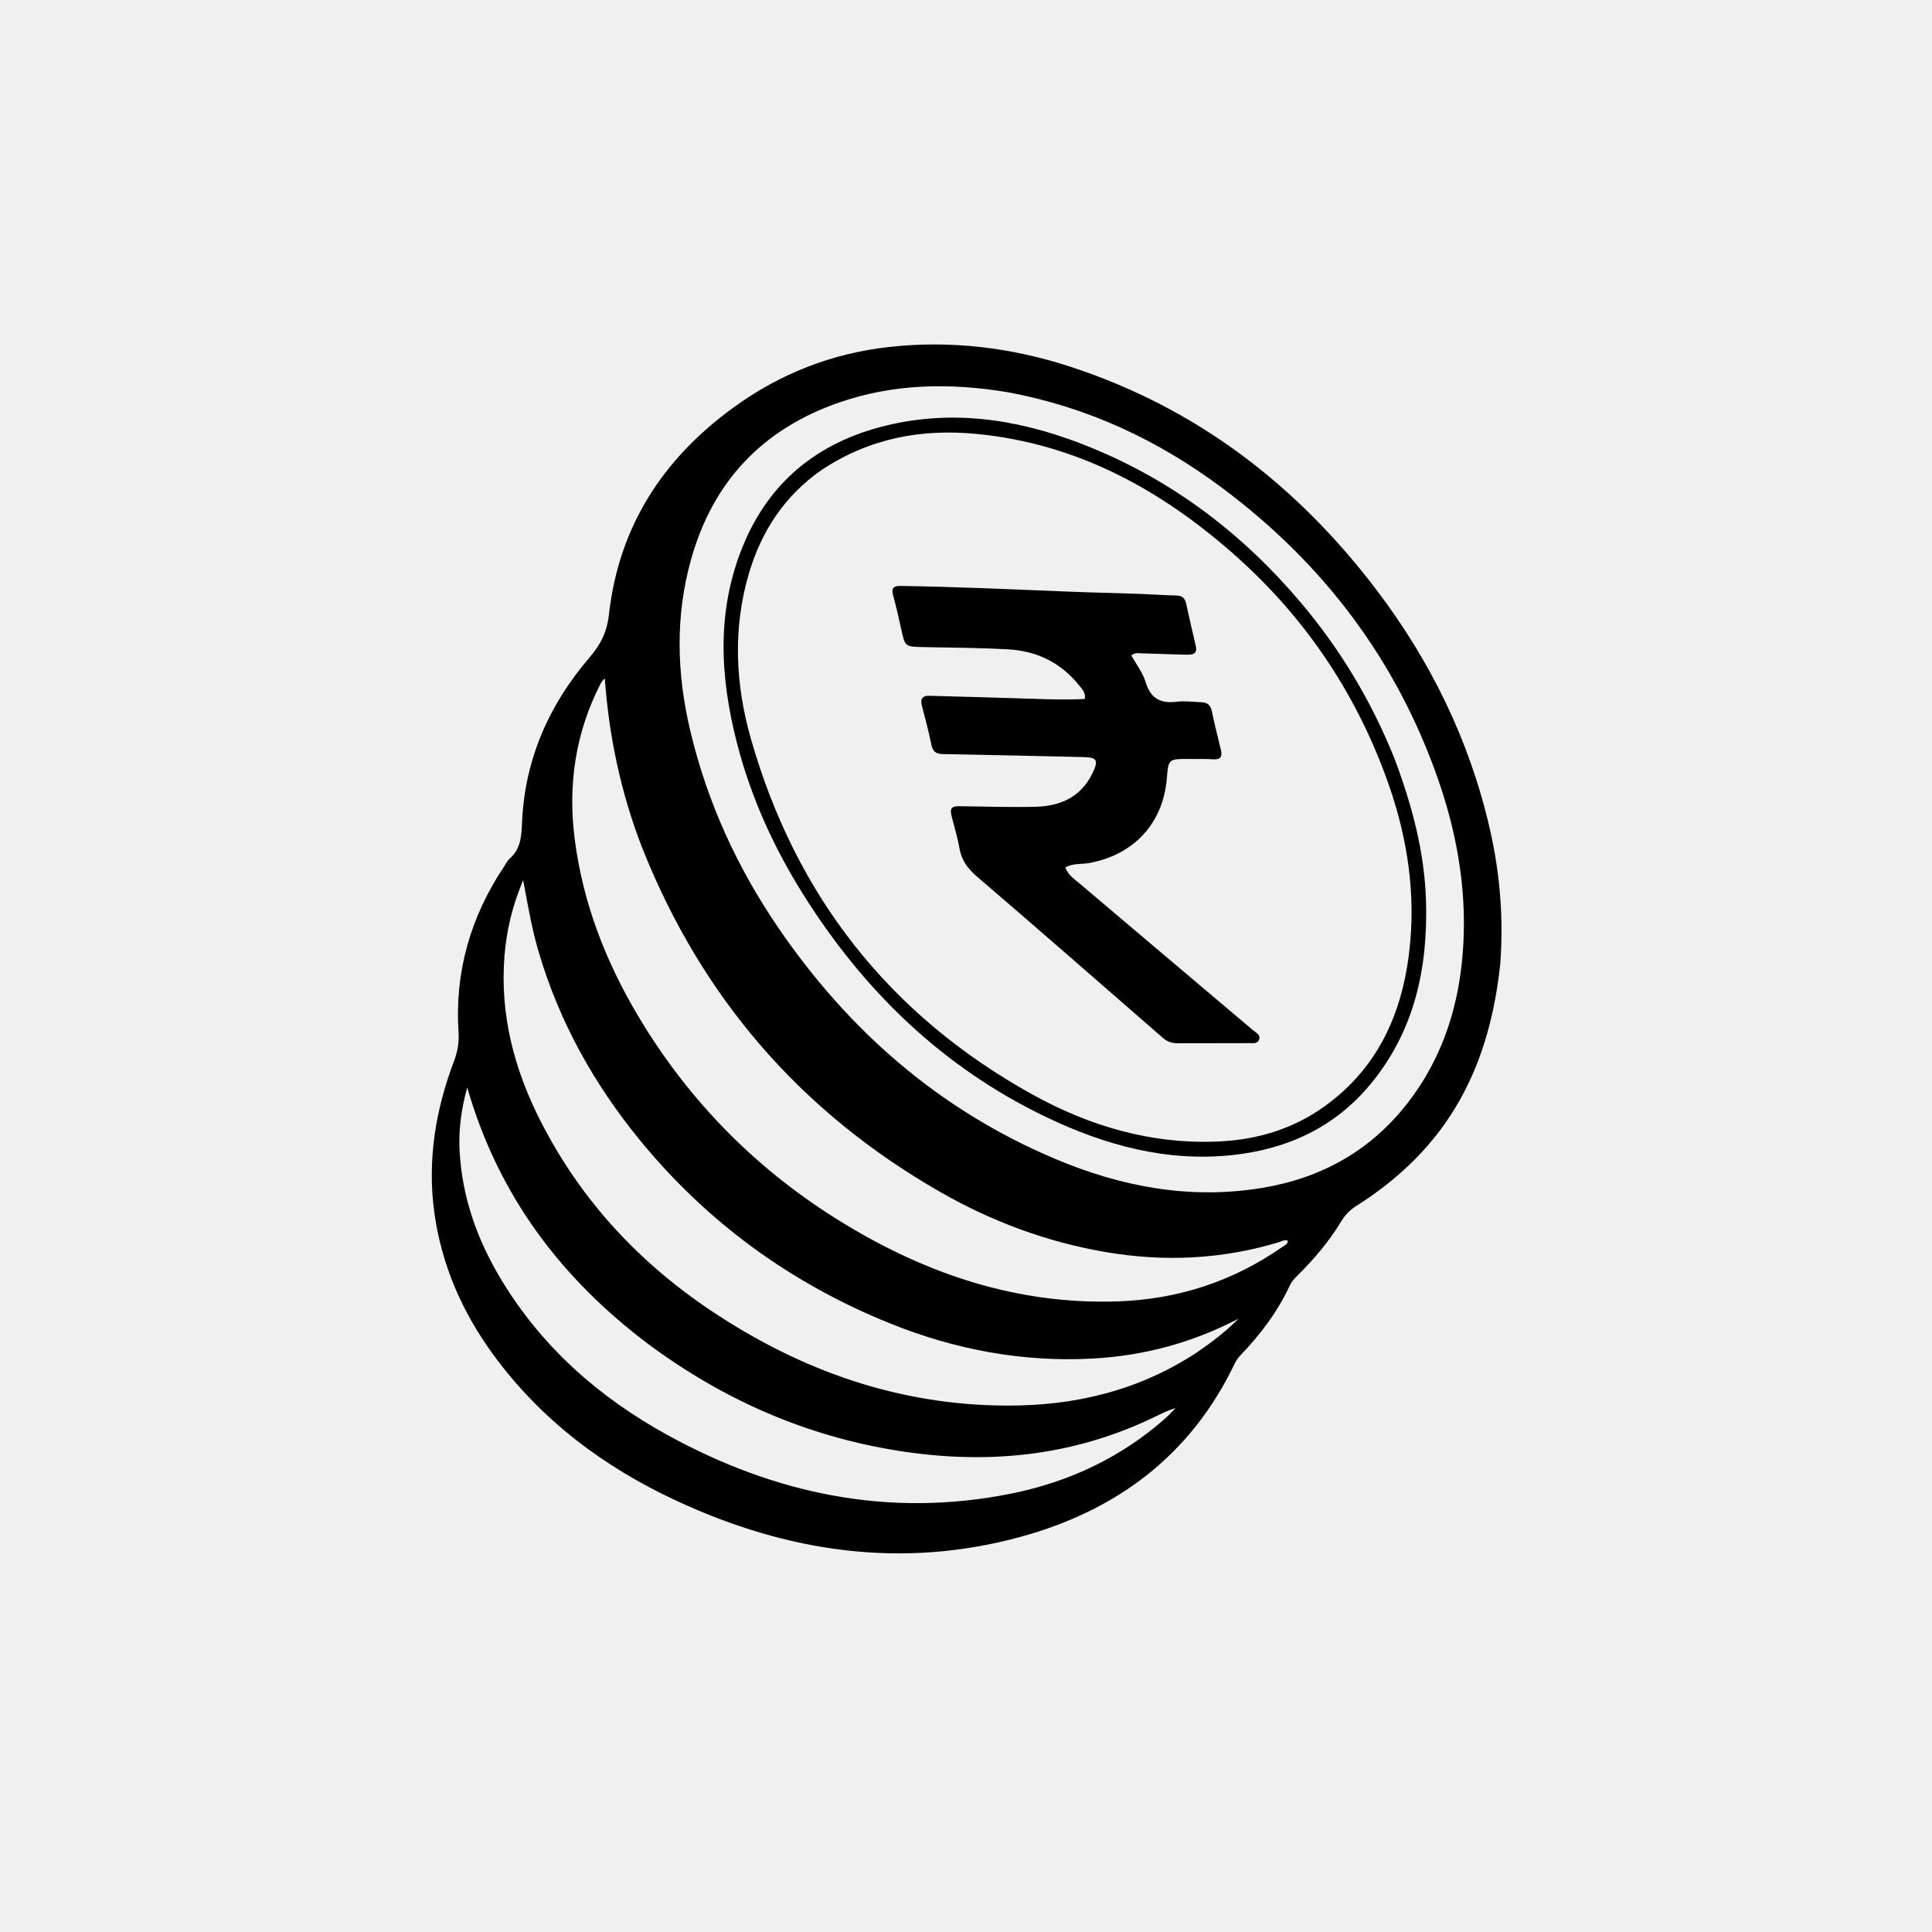
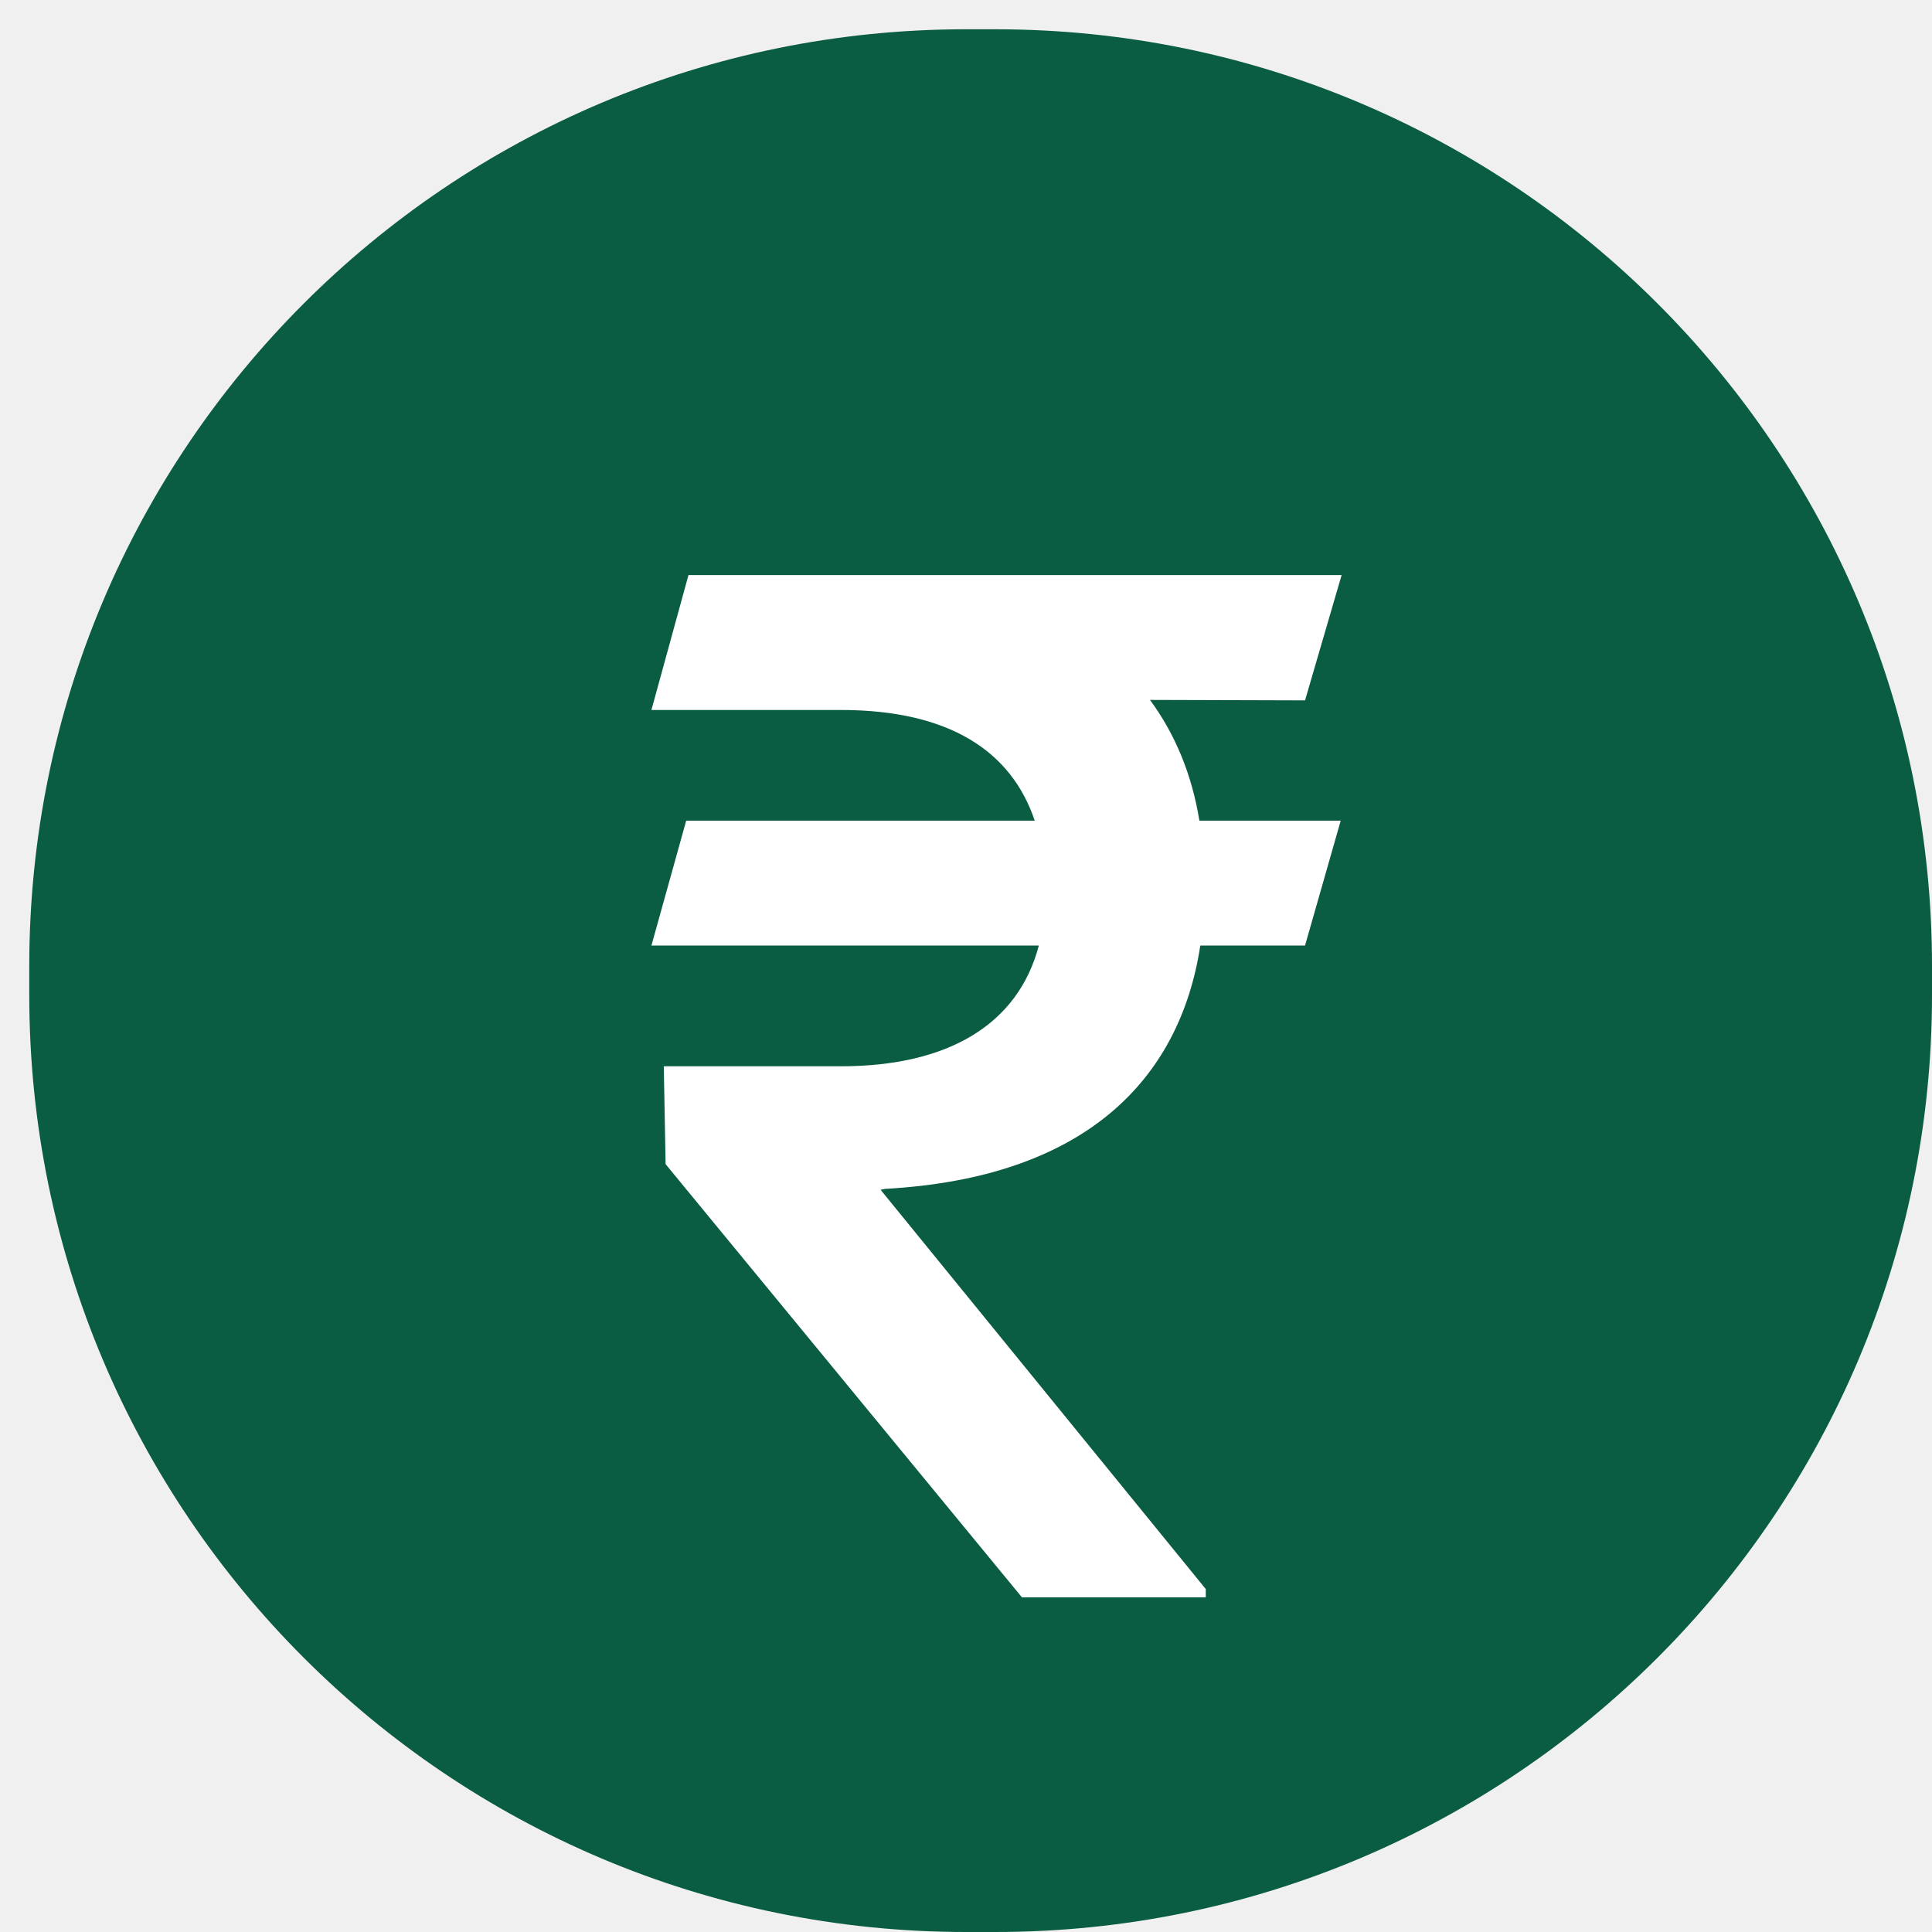
- <svg xmlns="http://www.w3.org/2000/svg" version="1.1" id="Layer_1" x="0px" y="0px" width="100%" viewBox="0 0 1024 1024" enable-background="new 0 0 1024 1024" xml:space="preserve">
-   <path fill="#000000" opacity="1" stroke="none" d=" M795.182,510.798   C792.448,536.333 786.337,560.399 773.982,582.59   C760.697,606.451 741.656,624.754 718.761,639.251   C715.441,641.353 712.949,643.915 710.896,647.325   C704.507,657.938 696.51,667.32 687.722,676.031   C686.183,677.557 684.681,679.06 683.74,681.095   C677.309,695.012 668.252,707.094 657.674,718.092   C656.268,719.554 655.156,721.161 654.28,722.987   C631.054,771.436 591.879,800.583 541.072,814.517   C478.025,831.806 417.255,822.675 358.728,795.53   C320.192,777.656 286.945,752.775 261.615,718.22   C244.988,695.537 233.937,670.322 230.163,642.374   C226.457,614.924 230.857,588.27 240.594,562.5   C242.519,557.404 243.4,552.654 243.039,547.113   C240.948,515.09 249.431,485.825 267.227,459.198   C268.152,457.813 268.885,456.187 270.104,455.128   C276.011,449.992 276.389,443.114 276.687,436.036   C278.095,402.585 290.931,373.549 312.447,348.497   C318.43,341.532 321.727,334.816 322.736,325.818   C327.965,279.164 351.194,243.238 388.885,215.891   C413.622,197.942 441.043,187.252 471.277,183.901   C504.028,180.271 536.074,184.171 567.354,194.38   C634.044,216.147 687.073,256.862 729.232,312.208   C758.251,350.303 778.935,392.564 789.659,439.425   C795.001,462.766 796.965,486.413 795.182,510.798  M533.774,207.834   C503.601,202.863 473.741,203.243 444.536,213.413   C404.129,227.484 377.92,255.161 366.33,296.317   C357.789,326.645 358.676,357.197 365.93,387.639   C374.87,425.154 390.654,459.672 412.355,491.486   C449.66,546.176 497.676,588.163 558.988,614.116   C594.146,628.998 630.592,635.906 668.737,629.651   C700.06,624.514 726.224,610.1 745.899,584.833   C765.426,559.755 774.096,530.765 775.649,499.442   C777.12,469.778 771.968,441.012 762.234,413.099   C740.182,349.866 701.494,298.774 648.04,258.809   C614.092,233.427 576.565,215.696 533.774,207.834  M340.276,449.119   C329.121,420.325 322.789,390.445 320.548,359.568   C319.371,360.589 318.74,361.54 318.224,362.551   C305.023,388.424 300.946,415.815 304.577,444.498   C308.872,478.429 320.977,509.583 338.39,538.774   C365.544,584.292 401.901,620.824 447.116,648.388   C491.69,675.561 539.558,691.548 592.451,689.762   C624.261,688.688 653.273,679.244 679.414,661.07   C680.676,660.193 682.419,659.621 682.622,657.651   C680.952,656.849 679.612,657.849 678.24,658.268   C647.722,667.572 616.757,668.951 585.413,663.516   C554.57,658.168 525.641,647.387 498.545,631.888   C424.696,589.645 371.956,528.979 340.276,449.119  M634.342,716.844   C642.157,711.44 649.755,705.773 656.426,698.92   C632.088,711.672 606.149,718.628 578.904,720.074   C541.931,722.035 506.235,715.327 471.98,701.533   C419.503,680.401 375.019,648.106 339.139,604.282   C314.823,574.582 296.467,541.605 285.526,504.63   C281.944,492.525 279.82,480.133 277.295,466.495   C271.525,480.145 268.471,493.16 267.39,506.594   C264.871,537.9 272.622,567.046 286.76,594.688   C307.95,636.12 338.636,669.166 377.16,694.876   C424.489,726.462 476.209,744.828 533.691,744.997   C569.651,745.102 603.351,737.154 634.342,716.844  M343.918,712.611   C297.589,677.838 264.167,633.833 247.621,576.346   C244.39,588.274 243.017,599.04 243.584,609.834   C244.886,634.629 253.027,657.381 265.825,678.51   C287.457,714.22 317.736,740.808 354.015,760.723   C411.121,792.072 471.63,804.653 536.227,791.577   C566.798,785.389 594.345,772.422 617.861,751.557   C619.692,749.933 621.312,748.072 623.03,746.321   C618.14,747.775 614.066,750.042 609.858,752.024   C566.954,772.228 521.896,776.292 475.629,768.866   C427.391,761.124 383.744,742.125 343.918,712.611  z" />
-   <path fill="#000000" opacity="1" stroke="none" d=" M739.095,402.025   C748.357,426.672 755.057,451.55 755.815,477.624   C756.851,513.234 749.685,546.568 726.29,574.756   C707.416,597.496 682.442,609.013 653.547,612.173   C618.494,616.008 585.719,607.033 554.516,592.079   C499.785,565.849 457.898,525.27 425.817,474.214   C410.137,449.258 398.031,422.655 390.652,394.029   C381.609,358.95 379.659,323.977 393.658,289.638   C408.288,253.752 435.661,232.952 472.975,224.794   C509.499,216.81 544.583,223.432 578.451,237.299   C622.285,255.248 658.94,283.274 689.457,319.382   C710.377,344.135 726.883,371.574 739.095,402.025  M435.536,249.051   C415.973,262.642 403.598,281.364 396.942,303.95   C388.307,333.25 389.767,362.796 398.016,391.663   C421.759,474.755 471.312,538.013 547.015,579.998   C577.759,597.048 610.82,606.736 646.534,604.977   C666.647,603.987 685.282,598.322 701.696,586.623   C731.94,565.068 744.551,533.898 747.537,498.309   C750.022,468.694 744.909,439.916 734.699,412.038   C717.801,365.901 690.967,326.463 654.194,293.958   C615.008,259.32 570.73,235.157 517.683,229.993   C488.465,227.148 460.969,232.202 435.536,249.051  z" />
-   <path fill="#000000" opacity="1" stroke="none" d=" M631.001,402.268   C619.297,402.171 619.297,402.171 618.46,412.456   C616.523,436.283 601.101,453.008 577.391,457.41   C573.259,458.177 568.756,457.373 564.637,459.815   C566.256,464.021 569.752,466.182 572.69,468.676   C603.162,494.546 633.717,520.317 664.243,546.124   C665.725,547.378 668.089,548.391 667.438,550.724   C666.684,553.421 663.929,552.875 661.896,552.888   C649.244,552.97 636.591,552.884 623.939,552.935   C620.943,552.947 618.523,552.005 616.245,550.02   C583.47,521.454 550.736,492.84 517.741,464.53   C512.788,460.281 509.561,455.803 508.477,449.375   C507.539,443.814 505.832,438.383 504.444,432.899   C503.282,428.307 504.211,427.24 508.938,427.305   C522.262,427.488 535.597,427.934 548.911,427.606   C562.033,427.283 572.945,422.444 579.025,409.829   C582.385,402.857 581.5,401.422 573.978,401.26   C549.168,400.726 524.359,400.091 499.547,399.666   C495.78,399.601 494.333,398.088 493.611,394.551   C492.213,387.712 490.45,380.941 488.652,374.191   C487.678,370.536 488.687,368.667 492.596,368.777   C511.239,369.302 529.883,369.779 548.523,370.403   C557.301,370.697 566.065,370.966 574.977,370.448   C575.541,367.165 573.6,365.311 572.144,363.489   C562.45,351.358 549.831,345.021 534.26,344.163   C519.283,343.338 504.298,343.263 489.313,342.971   C479.585,342.781 479.658,342.685 477.627,333.253   C476.332,327.235 474.907,321.239 473.307,315.296   C472.285,311.502 473.859,310.501 477.304,310.554   C506.614,311.005 535.893,312.332 565.177,313.525   C578.154,314.053 591.14,314.322 604.12,314.774   C610.609,315.001 617.09,315.485 623.58,315.636   C626.644,315.707 628.065,317.098 628.688,319.959   C630.314,327.437 632.042,334.893 633.794,342.343   C634.854,346.853 631.768,347.037 628.836,346.986   C621.015,346.85 613.198,346.477 605.378,346.293   C603.614,346.252 601.716,345.742 599.603,347.358   C602.183,352.027 605.685,356.484 607.208,361.538   C609.872,370.372 615.241,373.009 623.857,371.921   C628.103,371.385 632.502,372.061 636.831,372.187   C639.929,372.277 641.617,373.752 642.283,376.897   C643.73,383.732 645.413,390.518 647.072,397.307   C647.945,400.875 647.1,402.735 642.983,402.448   C639.167,402.181 635.323,402.315 631.001,402.268  z" />
+ <svg xmlns="http://www.w3.org/2000/svg" viewBox="0 0 66 66">
+   <rect x="1" y="1" width="65" height="65" rx="32" fill="#0A5C43" />
+   <text x="34" y="37" text-anchor="middle" dominant-baseline="middle" font-family="Inter, Manrope, Arial, sans-serif" font-size="48" font-weight="500" fill="#FFFFFF">
+     ₹
+   </text>
</svg>
